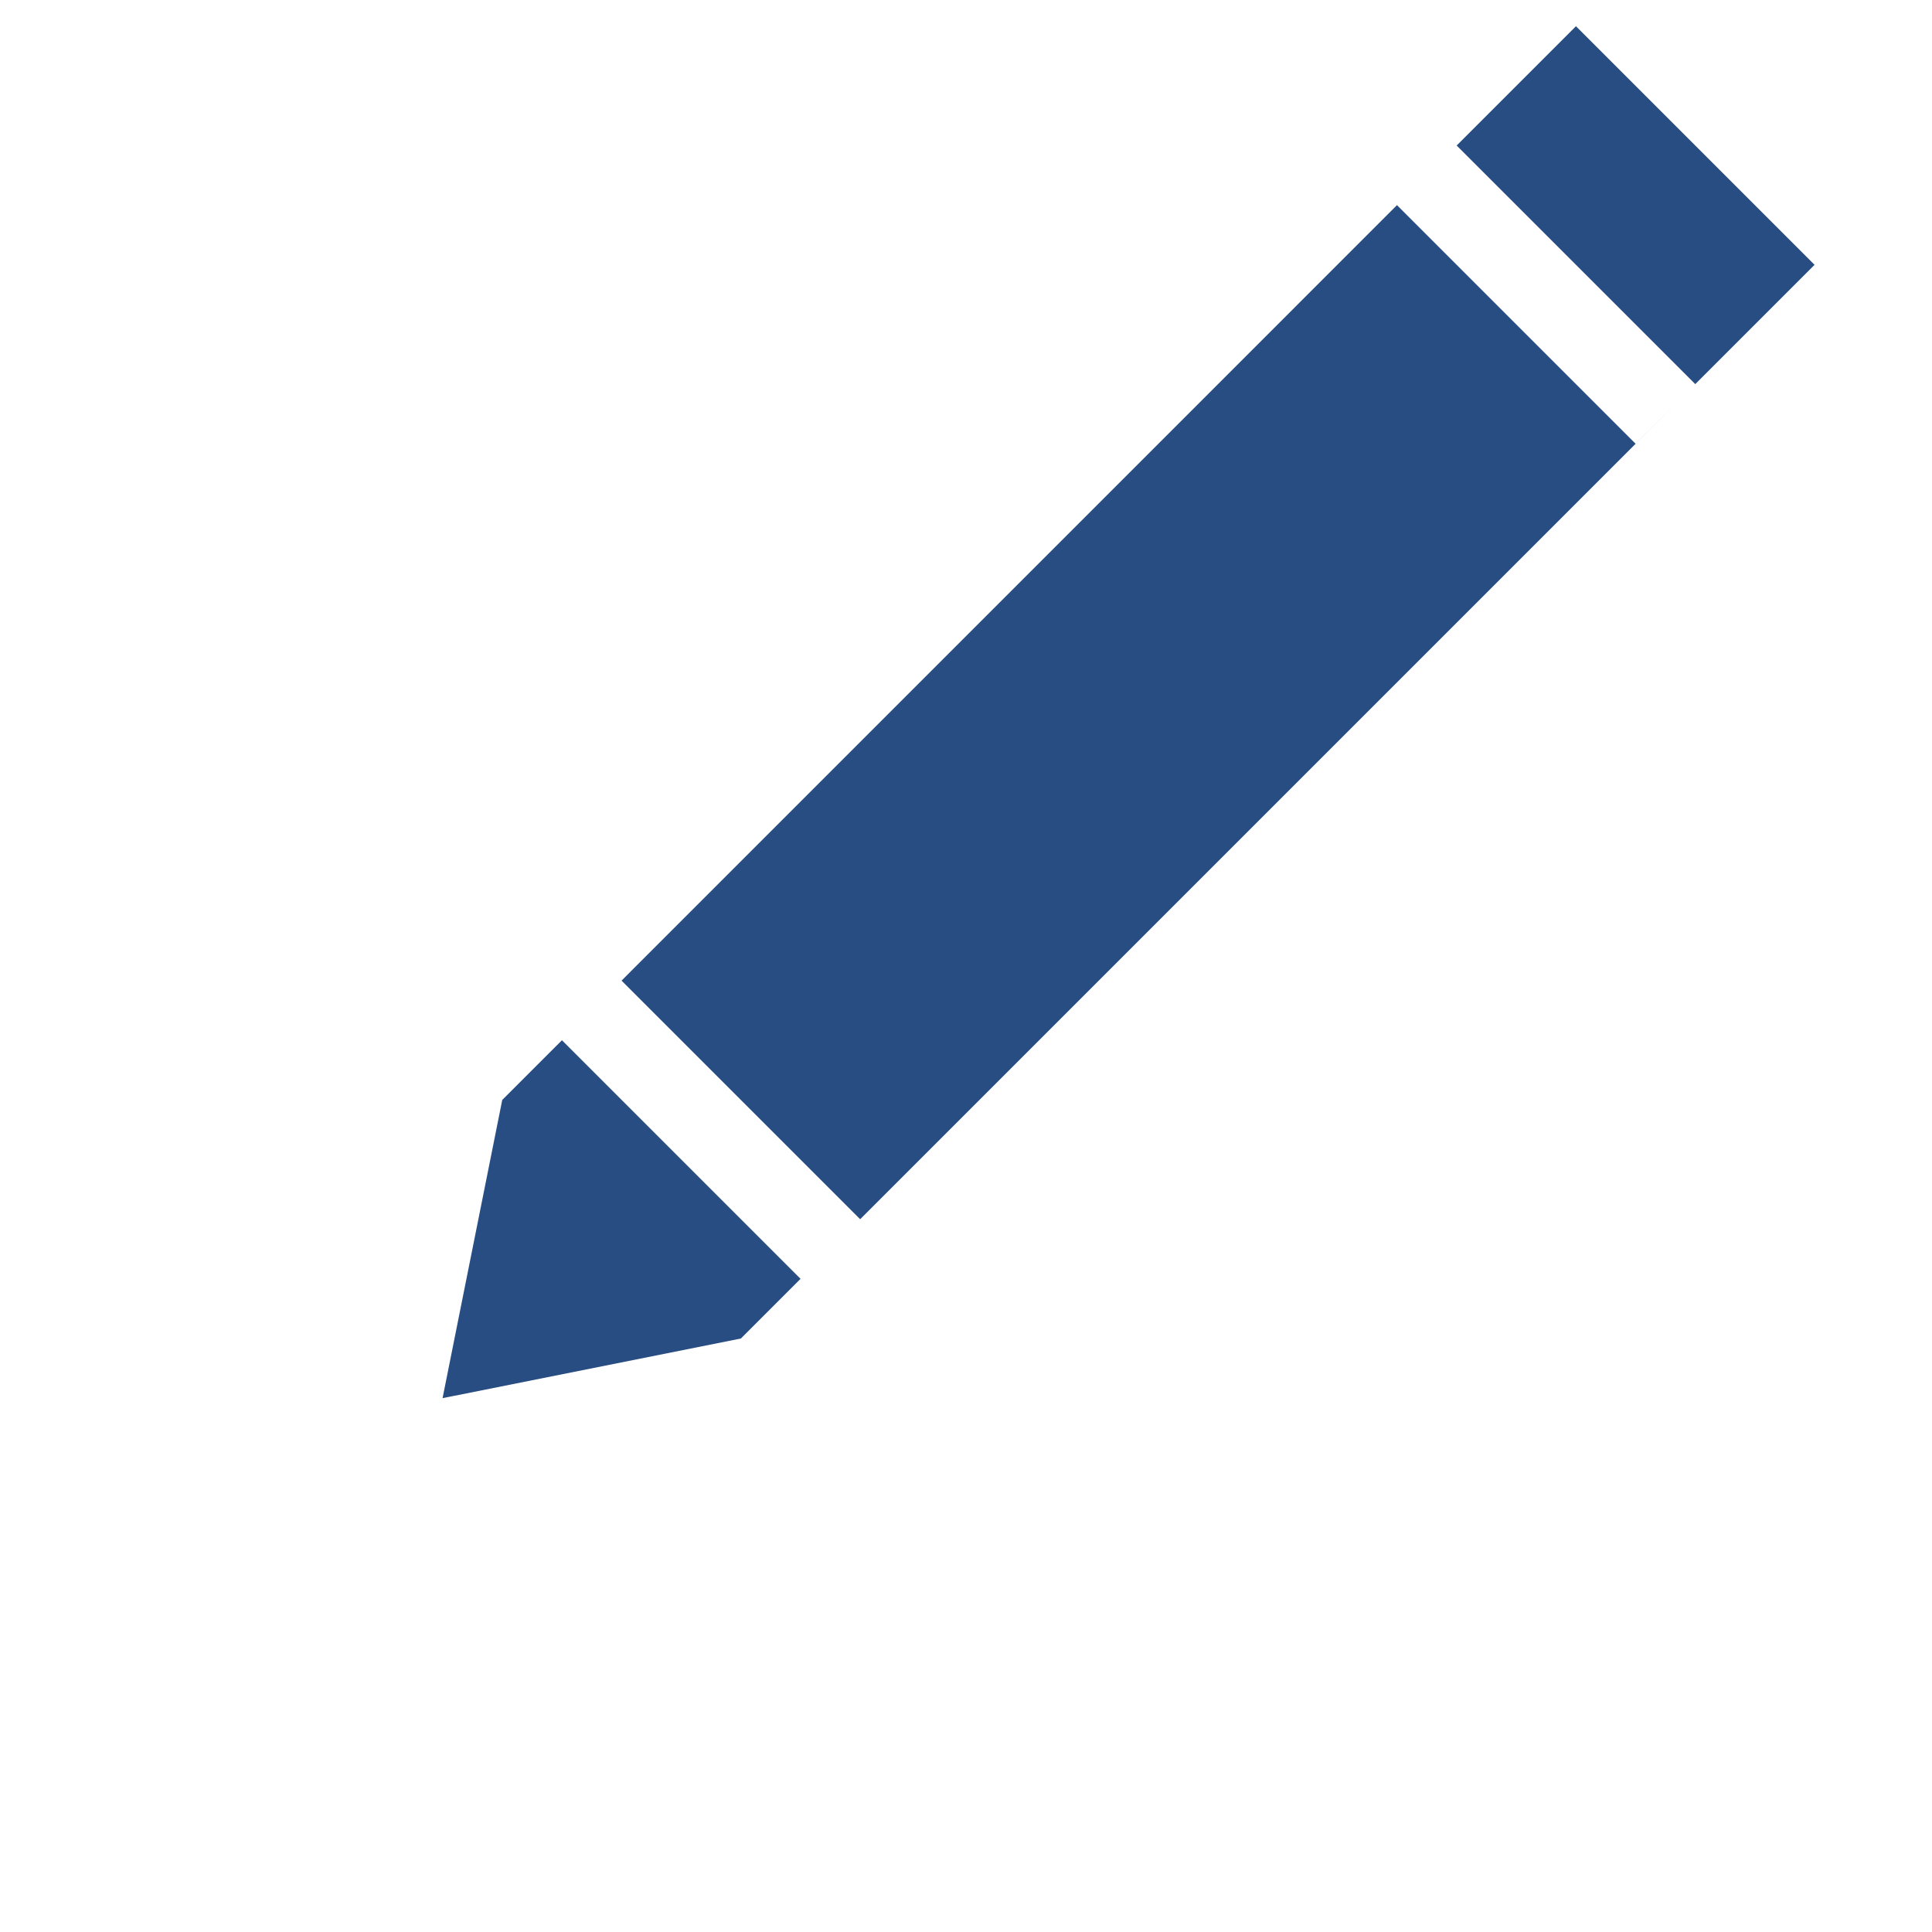
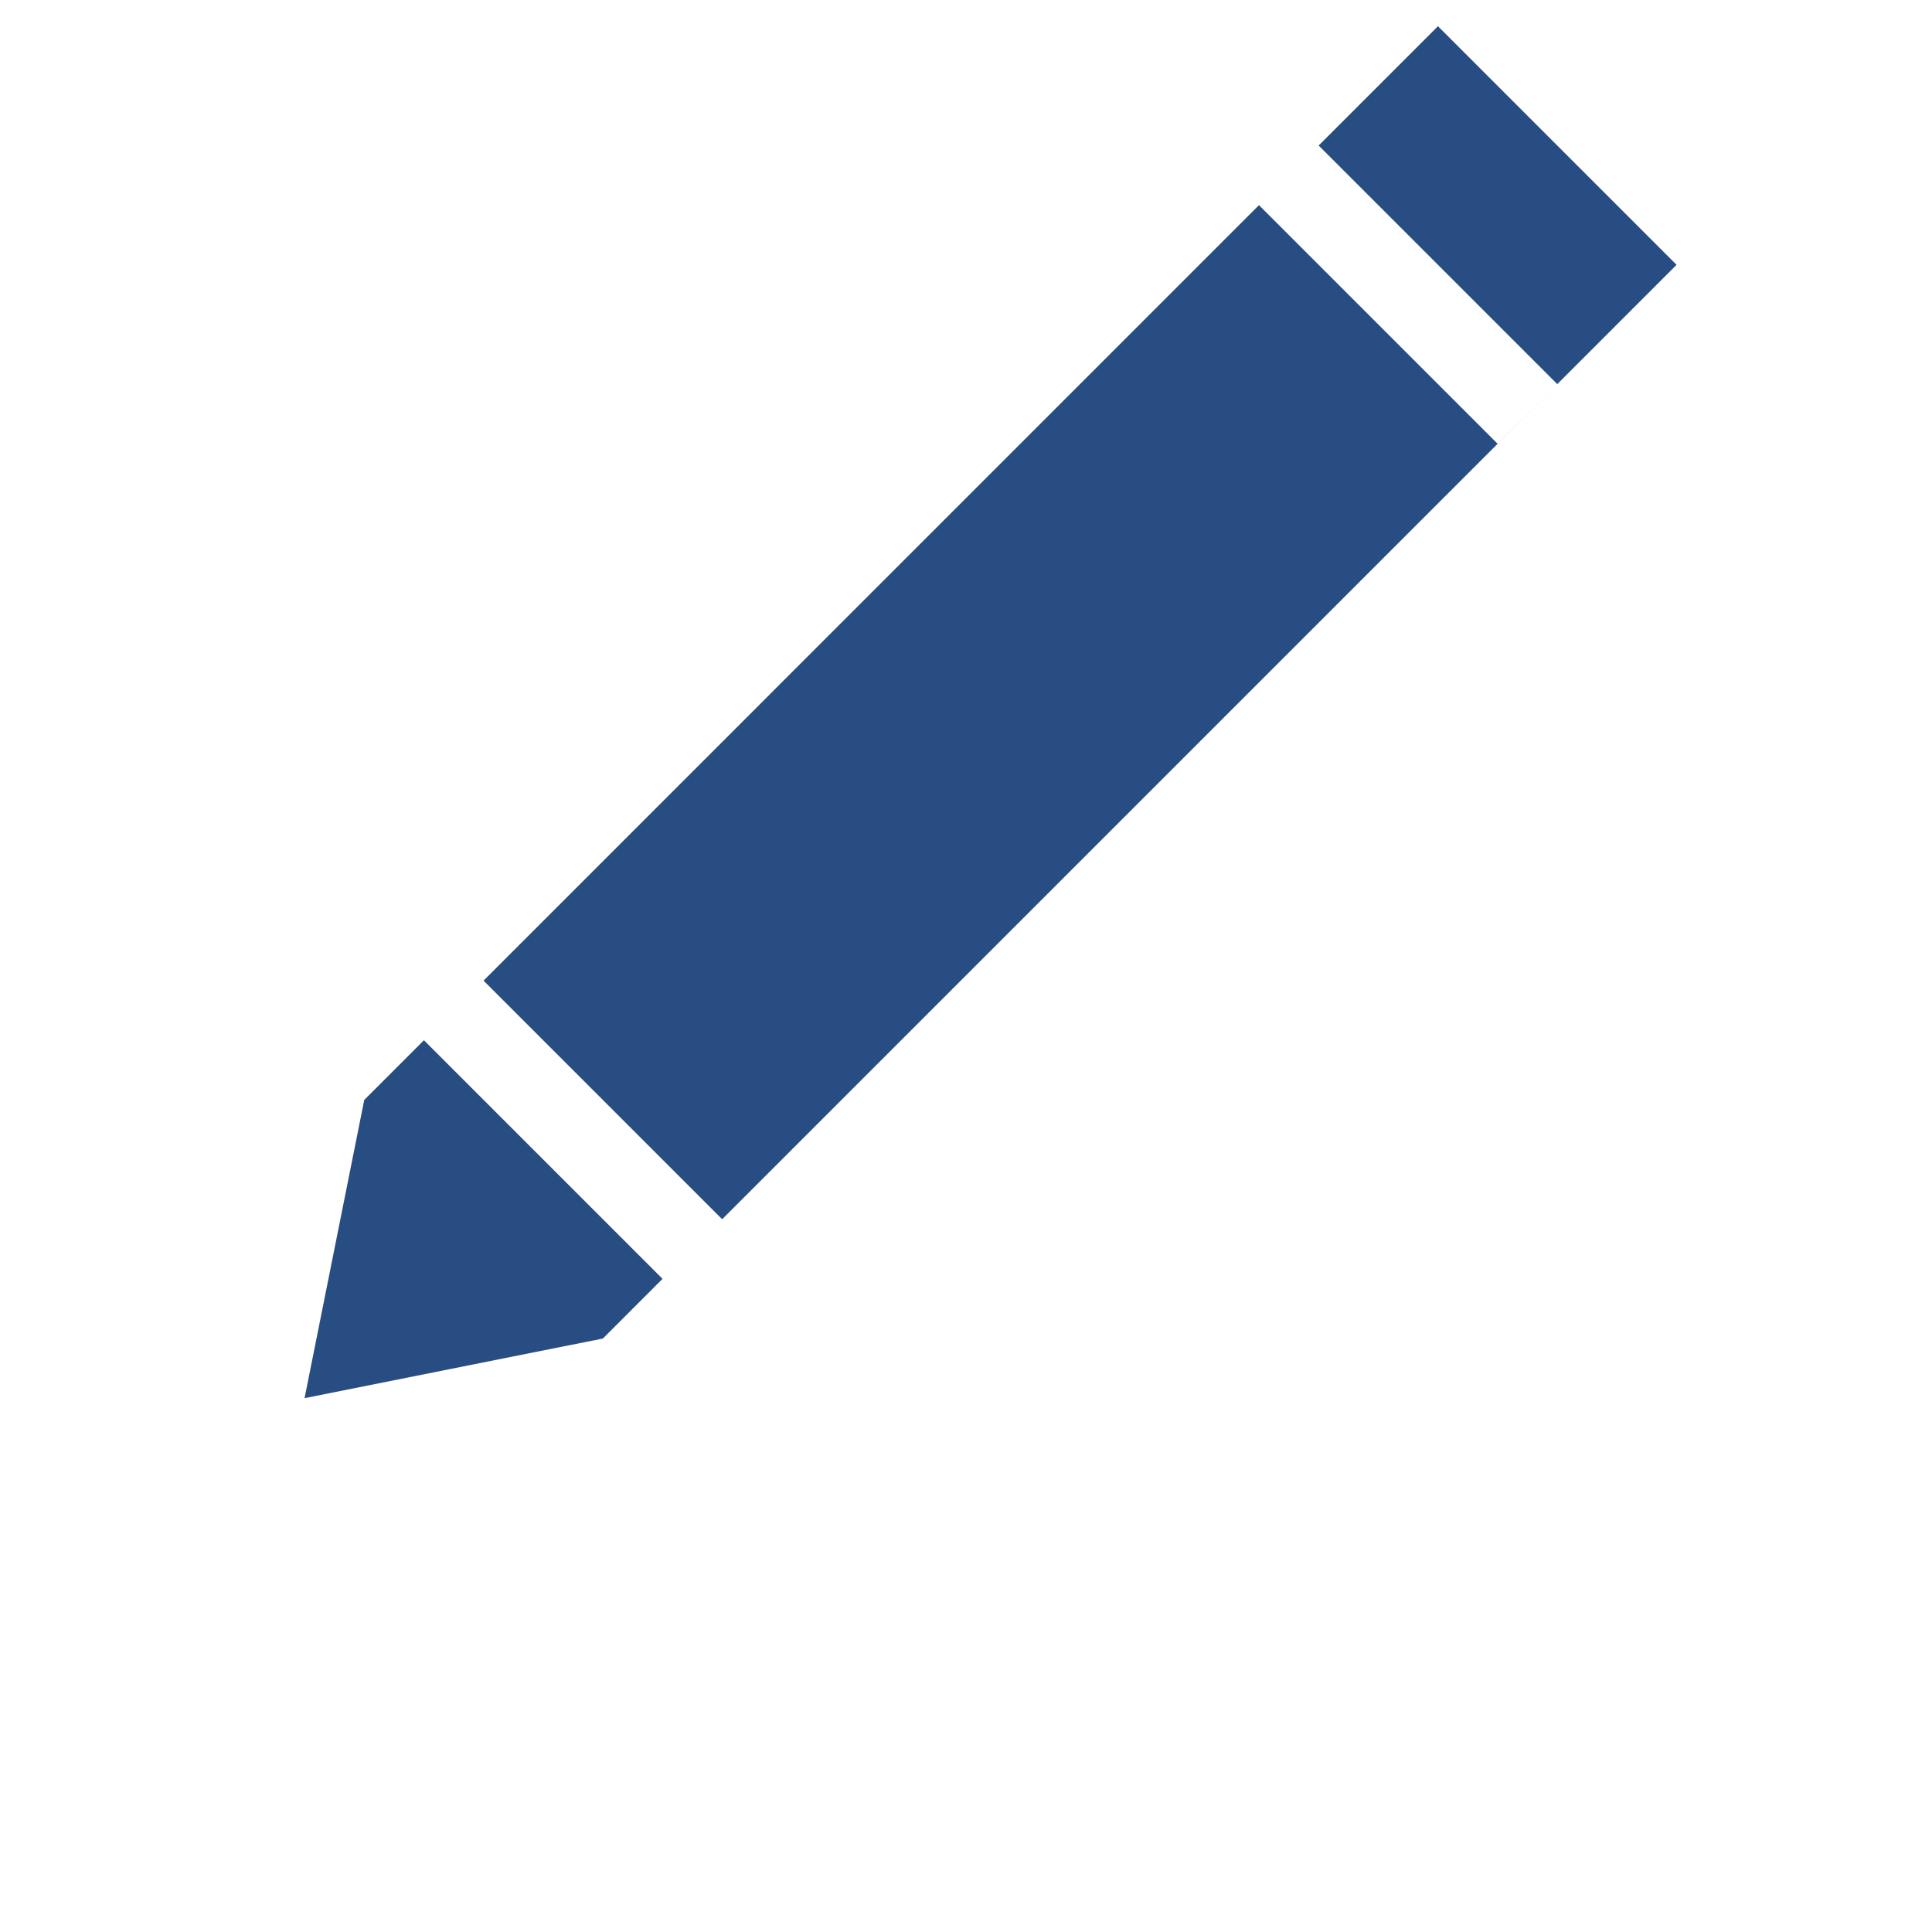
- <svg xmlns="http://www.w3.org/2000/svg" width="22" height="22" viewBox="0 0 16 28" fill="none">
+ <svg xmlns="http://www.w3.org/2000/svg" width="22" height="22" viewBox="0 0 20 28" fill="none">
  <path fill-rule="evenodd" clip-rule="evenodd" d="M20.298 3.838L16.84 0.38L15.111 2.109L15.111 2.109L14.246 2.973L14.246 2.973L1.279 15.941L0.414 20.263L4.737 19.399L5.602 18.534L5.602 18.534L6.466 17.67L6.466 17.67L20.298 3.838ZM6.466 17.67L3.008 14.212L2.144 15.076L5.602 18.534L6.466 17.67ZM14.246 2.973L17.704 6.431L18.569 5.567L15.111 2.109L14.246 2.973Z" fill="#274D82" />
</svg>
